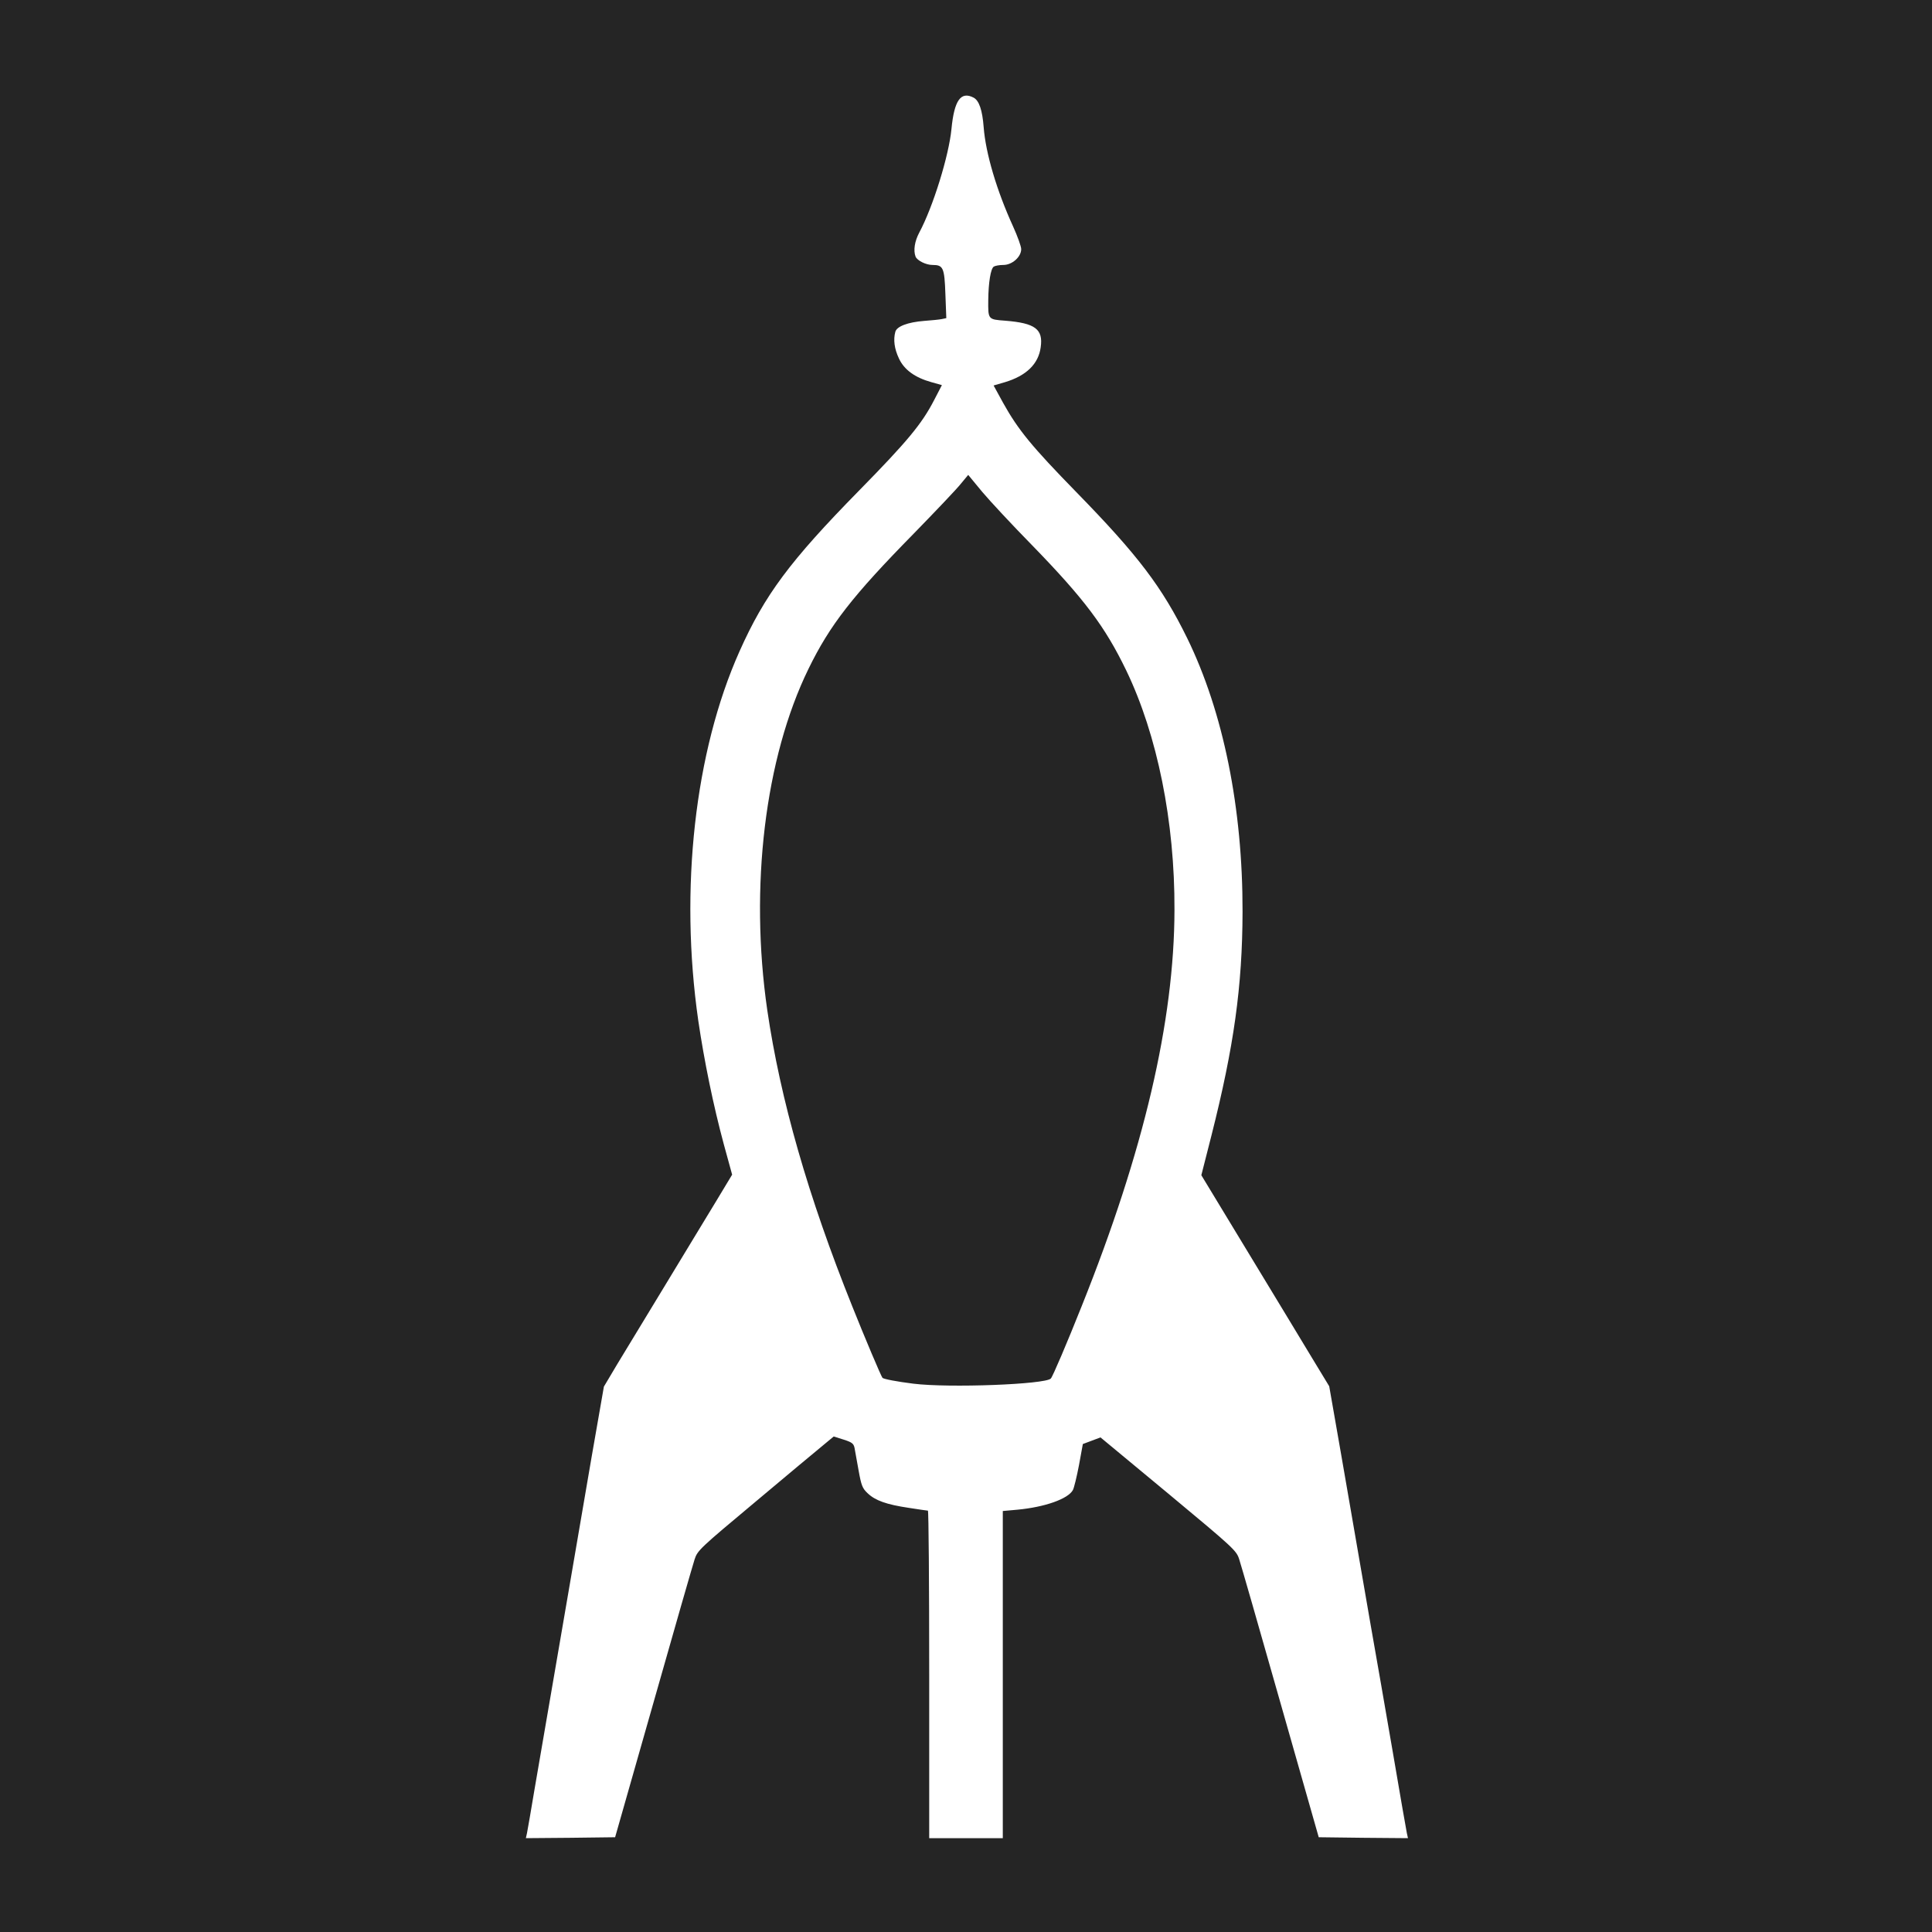
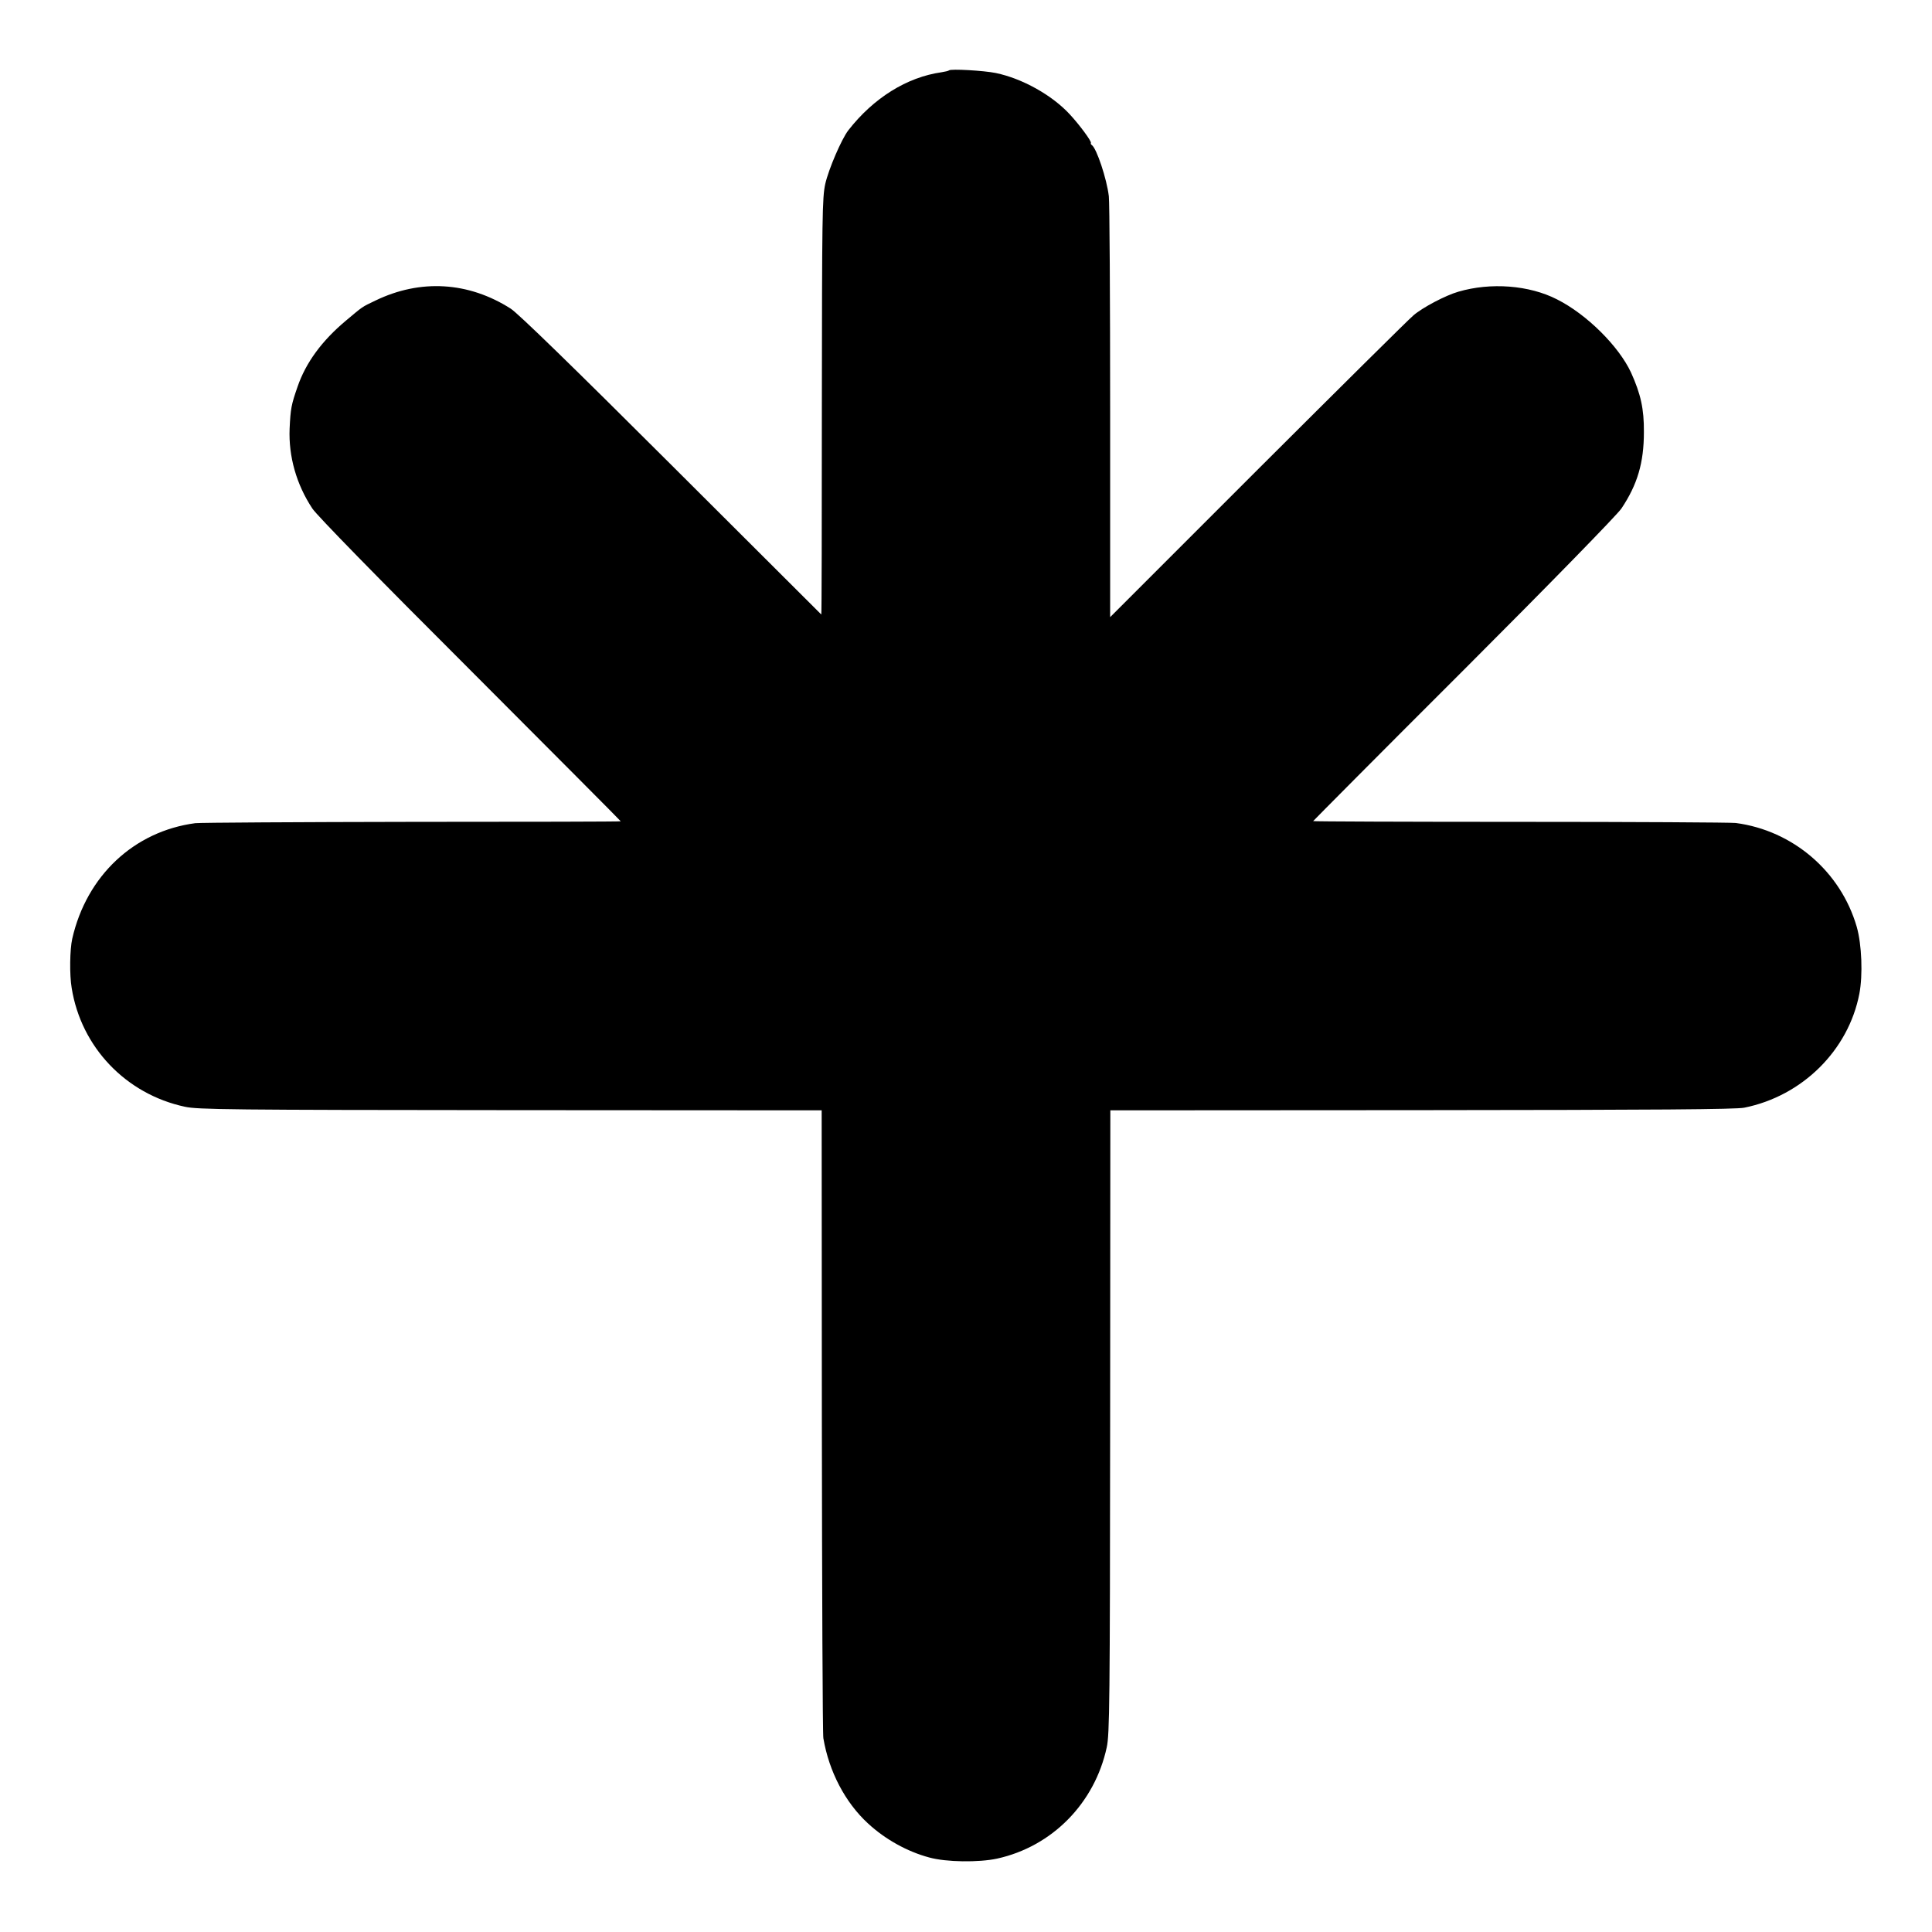
- <svg xmlns="http://www.w3.org/2000/svg" version="1.1" id="Layer_1" x="0px" y="0px" viewBox="0 0 1050 1050" style="enable-background:new 0 0 1050 1050;" xml:space="preserve">
-   <g transform="translate(0,1050) scale(0.1,-0.1)" fill="#252525" stroke="none">
-     <path d="M0 5250 l0 -5250 5250 0 5250 0 0 5250 0 5250 -5250 0 -5250 0 0 -5250z m5292 4719 c29 -16 47 -67 54 -160 11 -143 71 -345 160 -540 24 -53 44 -108 44 -123 0 -42 -49 -86 -97 -86 -21 0 -44 -4 -52 -9 -17 -11 -29 -87 -30 -181 -1 -107 -2 -106 93 -113 162 -13 206 -46 192 -144 -12 -91 -78 -155 -194 -190 l-62 -18 52 -95 c82 -147 155 -236 398 -485 336 -344 466 -516 602 -793 197 -403 302 -925 301 -1487 -1 -406 -47 -734 -169 -1216 l-55 -216 257 -424 c141 -233 298 -491 347 -573 l91 -150 28 -160 c16 -89 55 -316 88 -506 33 -190 82 -473 109 -630 28 -157 82 -469 121 -695 38 -226 73 -422 76 -438 l6 -27 -243 2 -242 3 -208 730 c-114 402 -215 753 -224 780 -15 48 -28 60 -385 357 l-369 306 -48 -18 -48 -18 -21 -115 c-12 -63 -27 -124 -33 -135 -26 -48 -152 -93 -303 -107 l-78 -7 0 -889 0 -889 -200 0 -200 0 0 890 c0 490 -3 890 -7 890 -5 0 -51 7 -103 15 -122 18 -183 40 -224 79 -29 27 -35 42 -50 126 -9 52 -19 107 -22 122 -5 23 -15 30 -59 44 l-54 17 -59 -49 c-33 -27 -200 -166 -370 -309 -298 -249 -312 -262 -327 -310 -9 -27 -110 -378 -224 -780 l-208 -730 -242 -3 -243 -2 6 27 c3 16 22 122 41 238 20 116 56 325 80 465 24 140 71 413 104 605 33 193 90 523 126 735 l67 384 72 121 c40 66 158 260 261 430 103 171 228 375 276 455 l88 146 -45 164 c-57 211 -107 455 -139 673 -103 716 -19 1463 224 2007 137 307 274 491 651 875 261 266 340 361 407 491 l42 81 -57 16 c-90 25 -149 68 -177 130 -24 51 -31 100 -19 144 8 29 67 52 157 59 39 3 83 7 96 10 l24 5 -5 131 c-5 144 -12 158 -70 158 -36 0 -83 24 -92 45 -13 34 -5 84 20 131 75 140 161 418 175 563 15 156 51 207 121 170z" />
-     <path d="M5223 7872 c-20 -26 -137 -149 -258 -273 -332 -338 -455 -496 -571 -734 -237 -485 -321 -1186 -224 -1855 71 -485 222 -1013 462 -1610 65 -163 157 -381 164 -388 5 -7 80 -21 168 -32 194 -24 717 -4 747 28 10 10 88 193 168 394 337 841 503 1548 504 2153 2 479 -93 950 -262 1301 -115 238 -227 388 -514 683 -106 108 -227 238 -269 288 l-76 92 -39 -47z" />
+ <svg xmlns="http://www.w3.org/2000/svg" version="1.0" width="1024pt" height="1024pt" viewBox="0 0 1024 1024" preserveAspectRatio="xMidYMid meet">
+   <g transform="translate(0,1024) scale(0.1,-0.1)" fill="#000000" stroke="none">
+     <path d="M5030 9867 c-3 -3 -21 -7 -40 -10 -183 -26 -360 -136 -494 -308 -36 -47 -104 -205 -122 -284 -16 -74 -17 -167 -18 -1182 0 -606 -1 -1101 -3 -1100 -1 1 -359 358 -795 793 -523 522 -813 804 -851 828 -224 143 -479 158 -717 43 -75 -36 -64 -29 -156 -106 -128 -107 -213 -223 -257 -351 -33 -95 -37 -115 -42 -222 -6 -147 36 -296 121 -424 24 -36 341 -361 837 -856 438 -439 797 -799 797 -801 0 -2 -496 -3 -1102 -3 -607 -1 -1125 -4 -1153 -7 -325 -43 -576 -279 -652 -612 -13 -57 -15 -193 -3 -262 50 -313 287 -562 600 -629 67 -15 244 -17 1725 -18 l1650 -1 1 -1645 c1 -905 4 -1662 8 -1683 30 -177 116 -341 237 -452 91 -84 208 -149 324 -180 90 -25 263 -27 360 -6 291 64 517 293 581 590 15 69 17 236 18 1726 l1 1650 1650 1 c1251 1 1665 4 1710 13 308 62 552 304 610 604 19 99 13 261 -14 355 -85 293 -338 510 -641 550 -25 3 -539 6 -1142 6 -604 0 -1098 2 -1098 4 0 1 359 363 799 802 460 460 814 823 835 855 85 127 119 243 119 405 1 123 -17 202 -68 315 -65 140 -235 309 -392 388 -148 76 -352 91 -523 41 -67 -19 -191 -84 -239 -126 -20 -16 -390 -383 -822 -814 l-785 -785 0 1088 c0 598 -3 1113 -7 1143 -11 93 -65 254 -90 271 -5 3 -7 9 -5 11 5 8 -60 96 -112 152 -94 102 -252 190 -392 219 -63 13 -239 23 -248 14z" />
  </g>
</svg>
